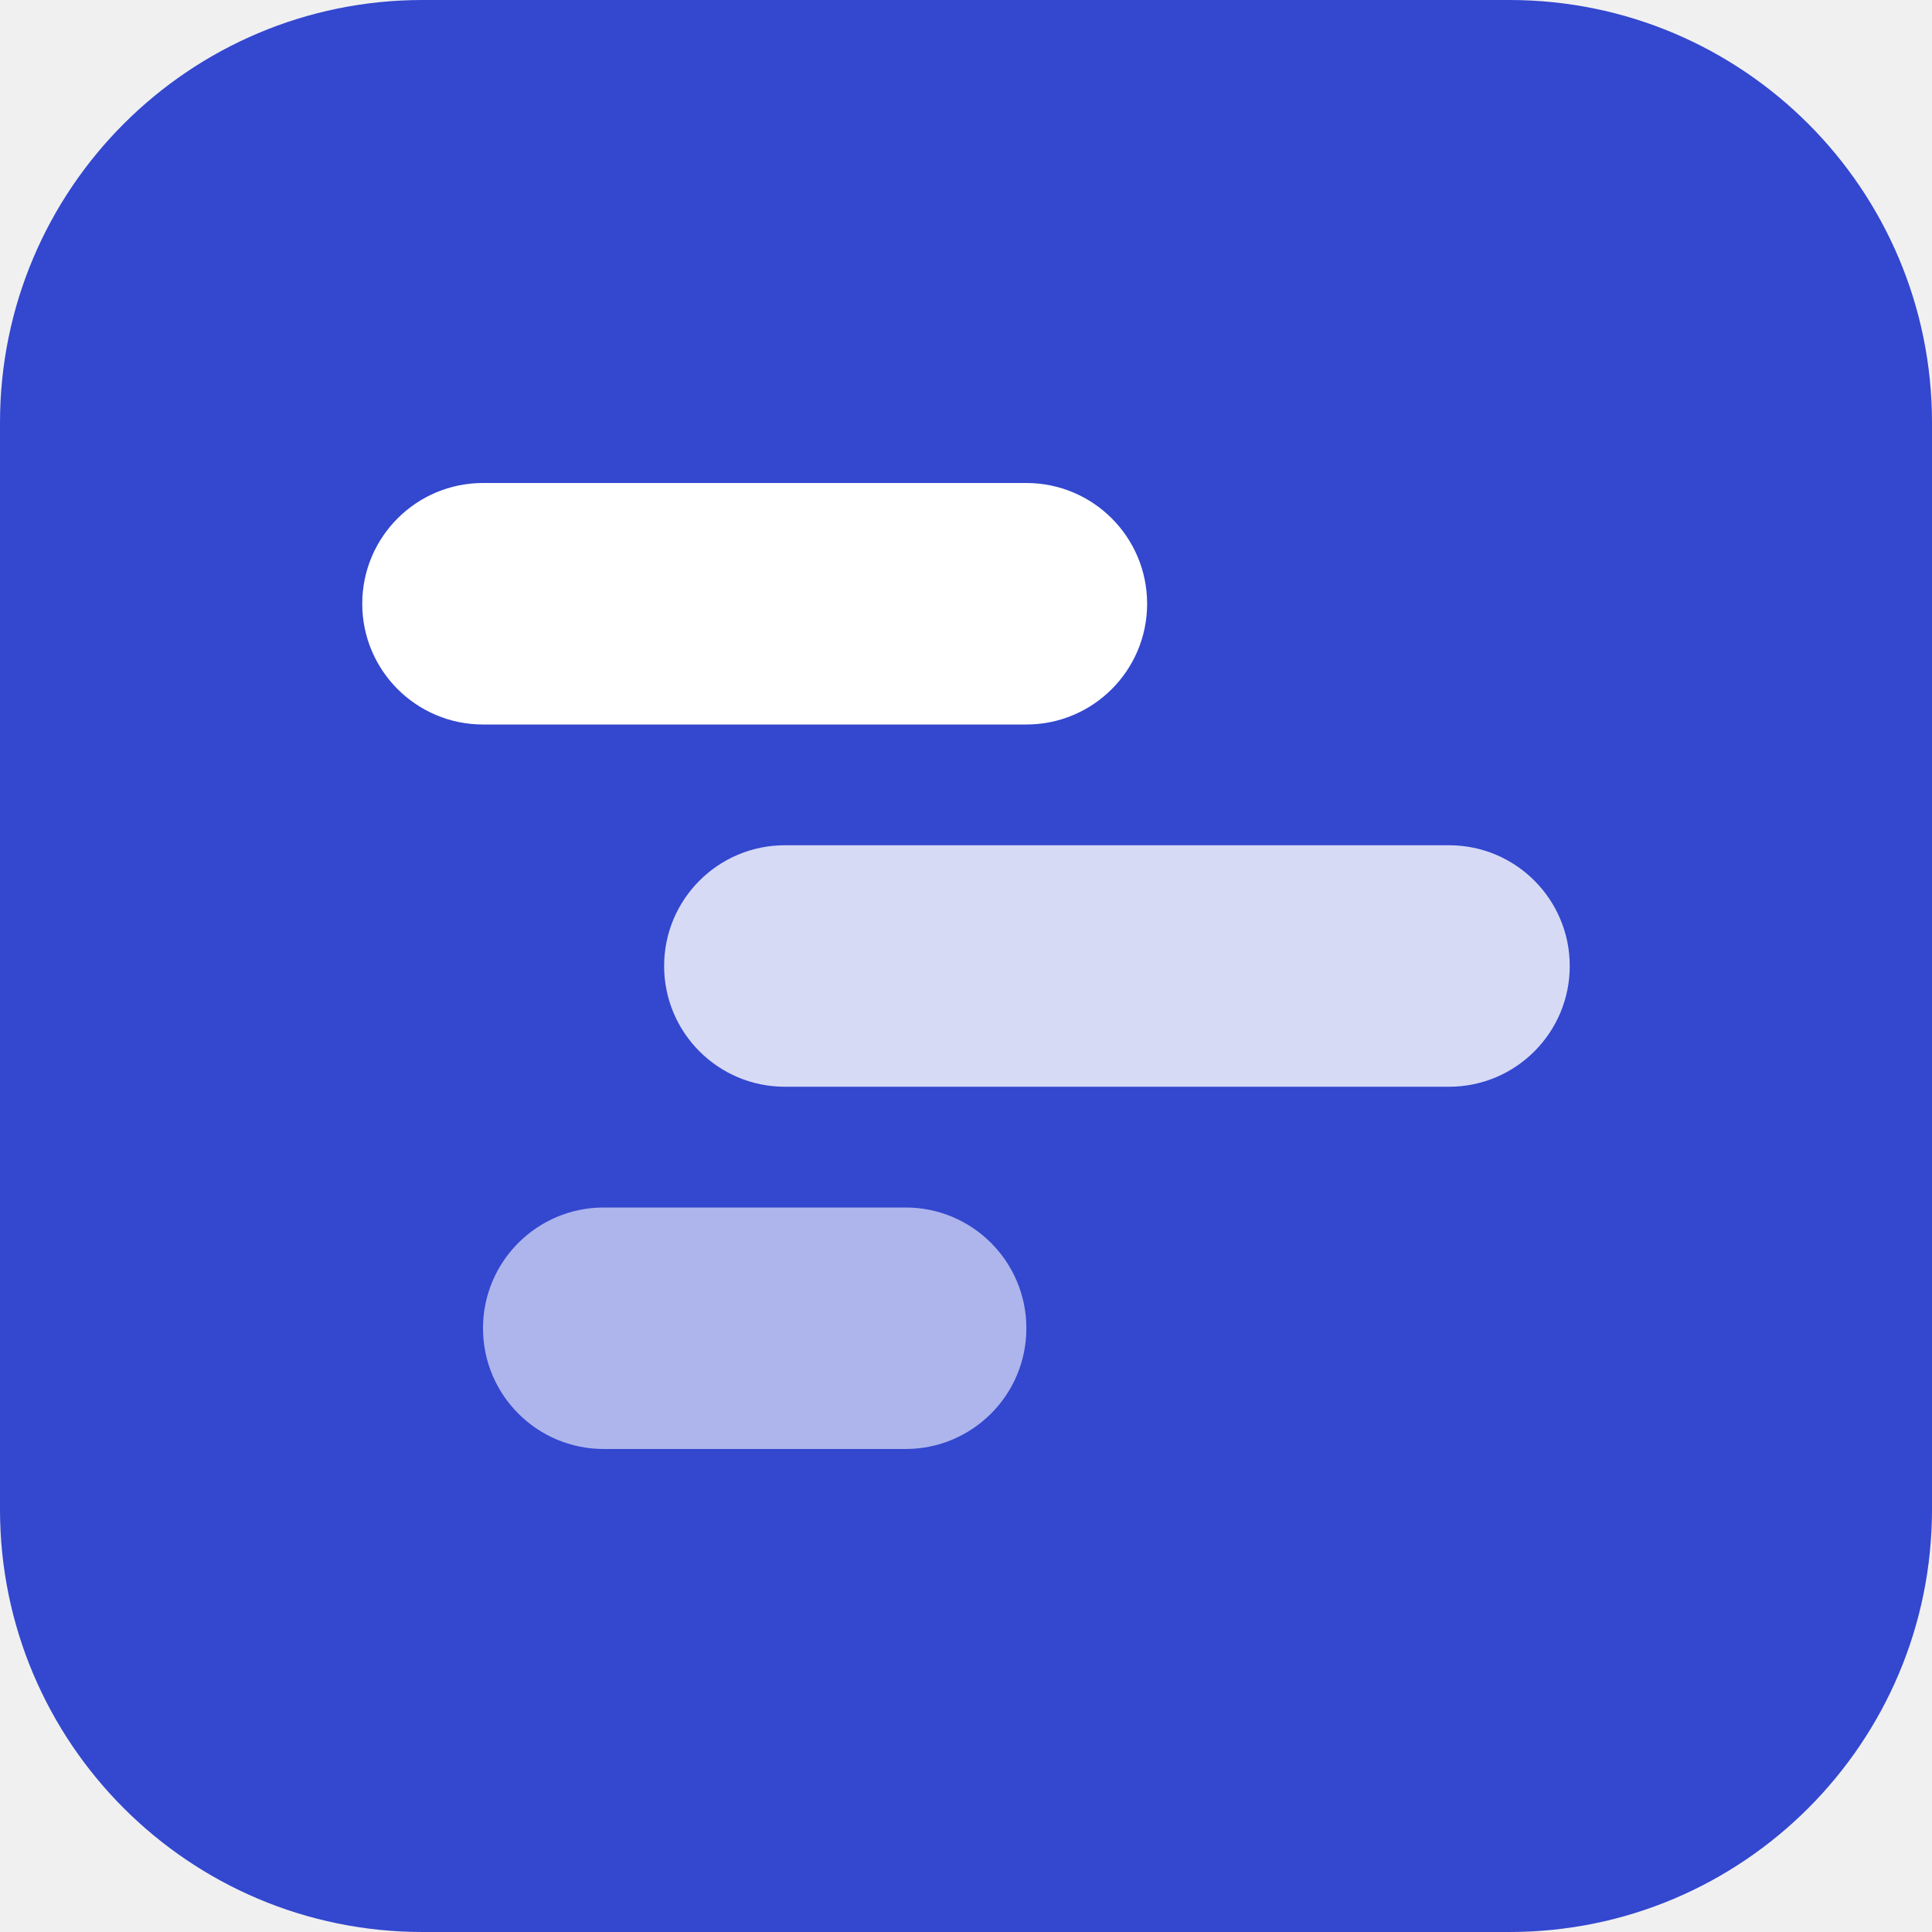
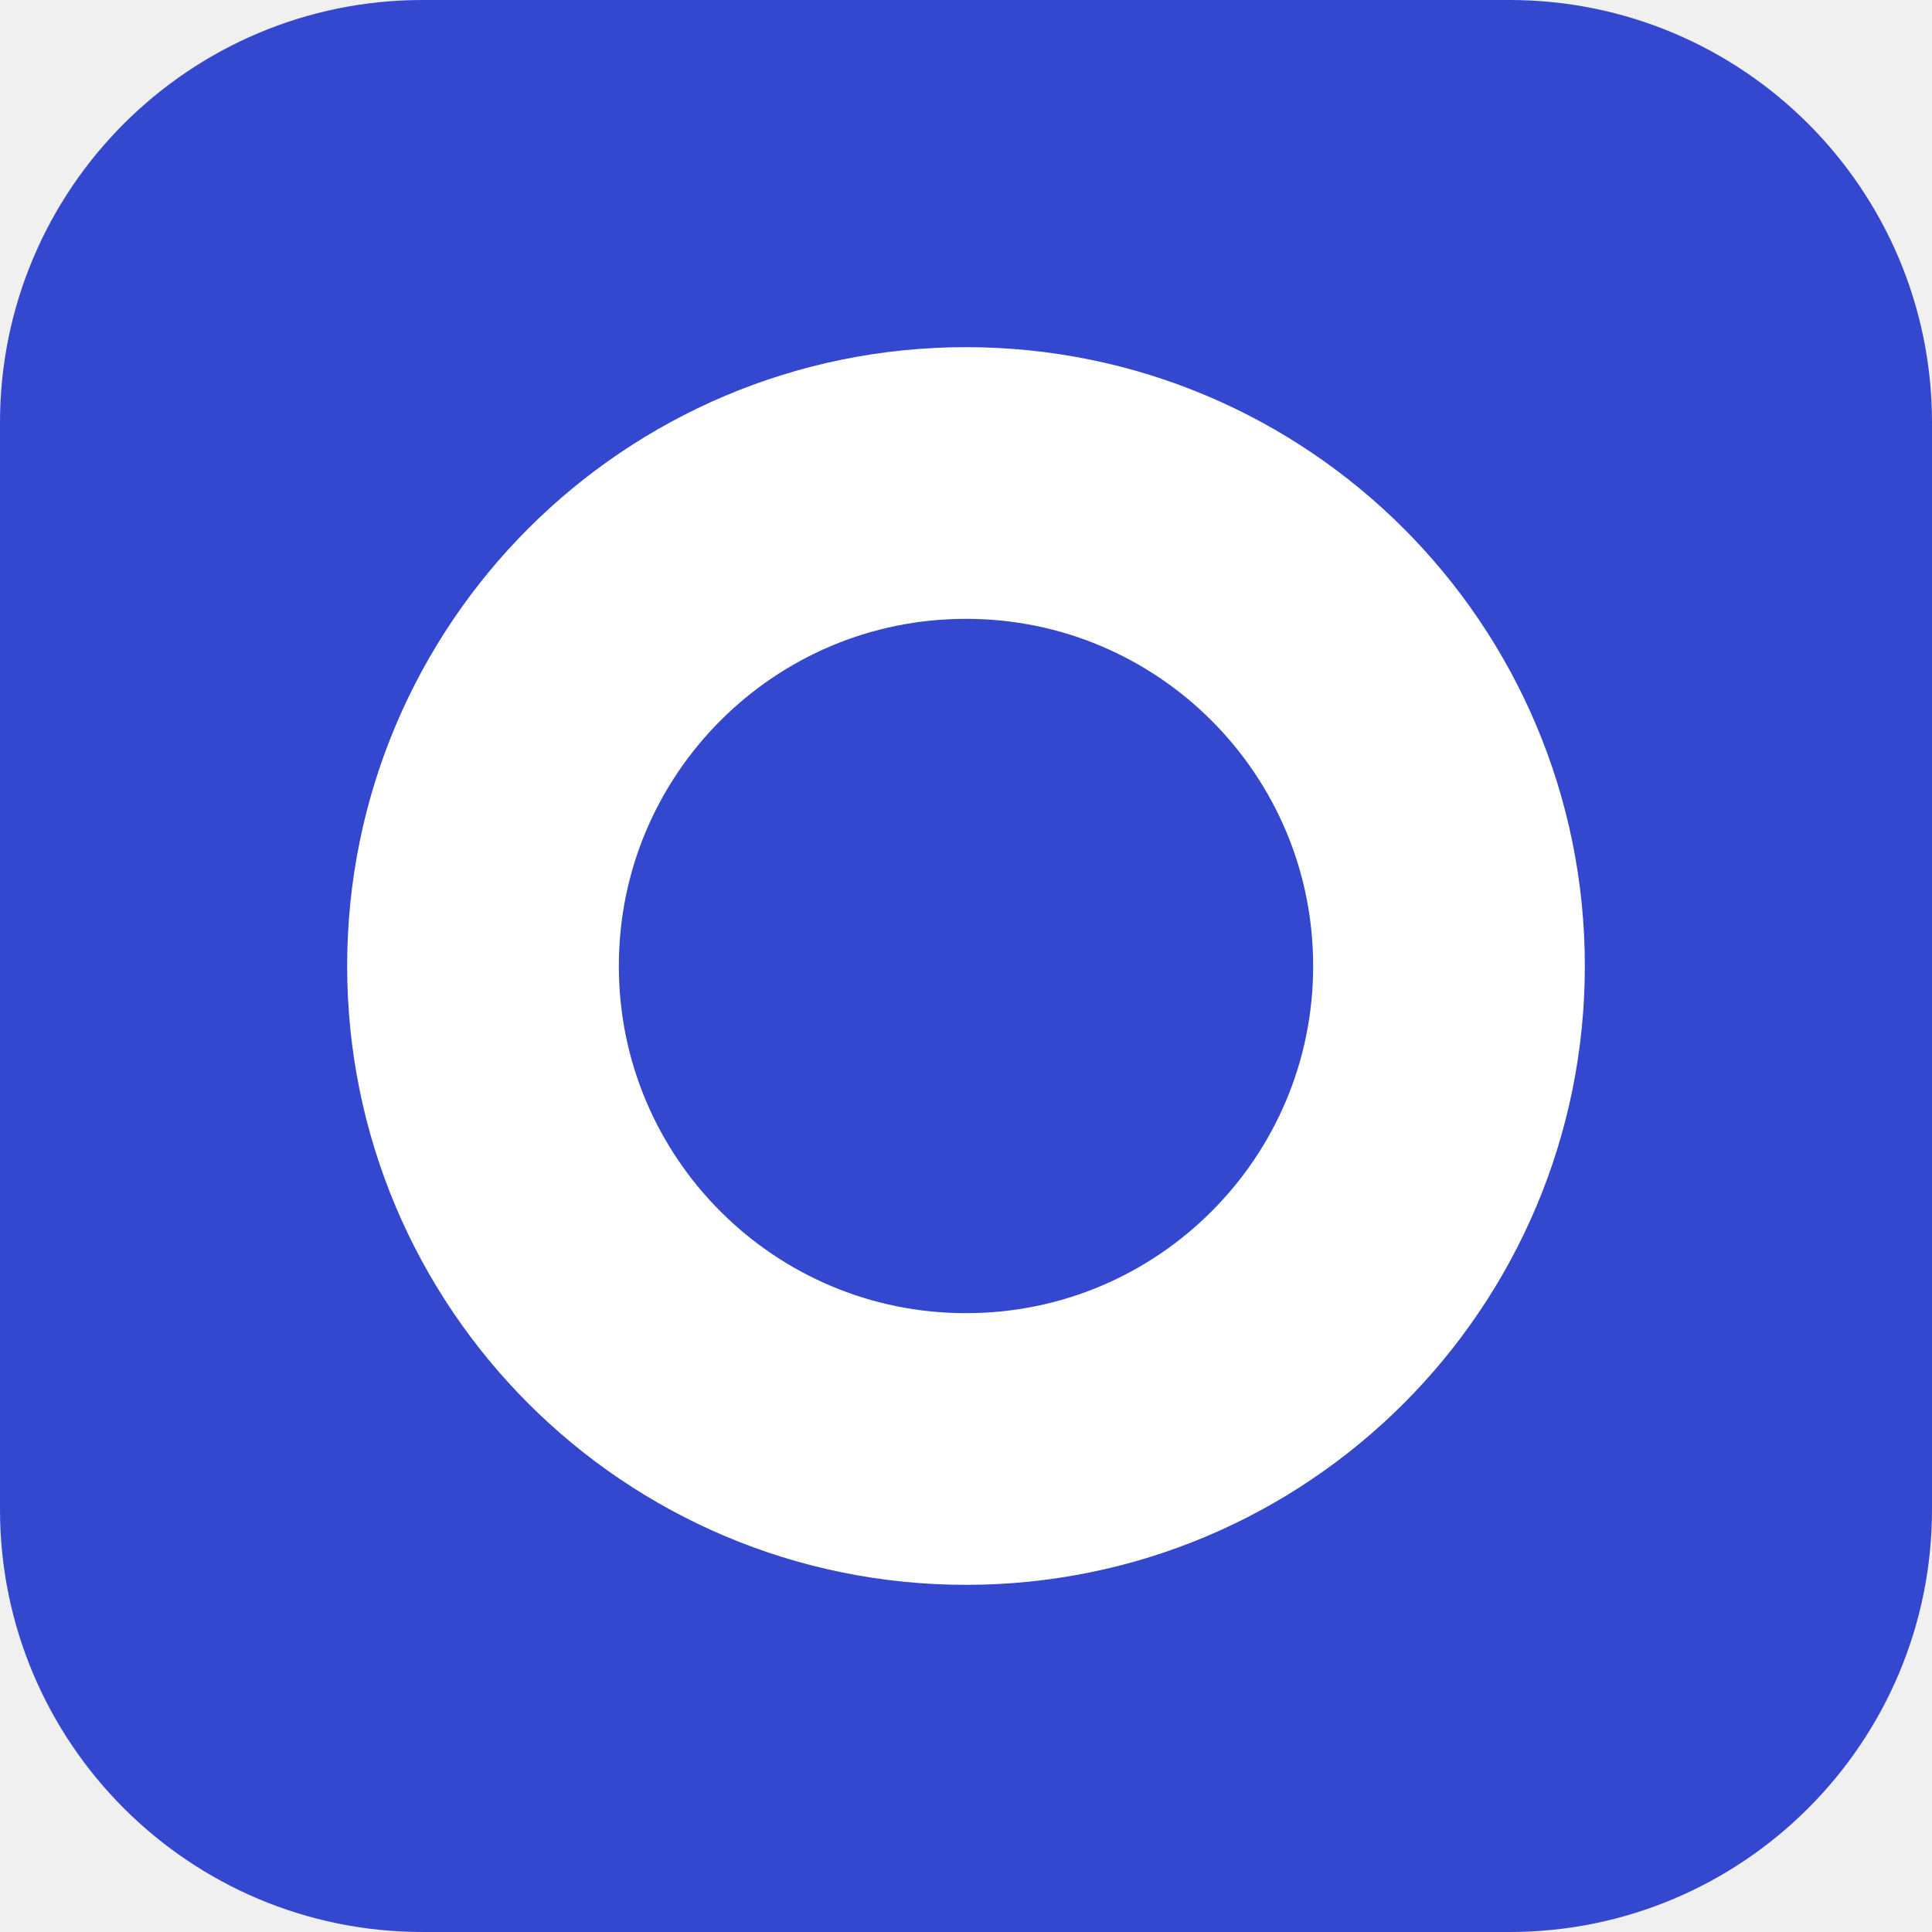
<svg xmlns="http://www.w3.org/2000/svg" viewBox="0 0 32 32">
  <rect width="32" height="32" rx="7" fill="#3347CF" />
-   <rect x="6" y="8" width="13" height="4" rx="2" fill="#fff" />
-   <rect x="11" y="14" width="15" height="4" rx="2" fill="#fff" opacity=".8" />
-   <rect x="8" y="20" width="9" height="4" rx="2" fill="#fff" opacity=".6" />
+   <circle cx="16" cy="16" r="8" fill="none" stroke="#fff" stroke-width="4.5" />
</svg>
